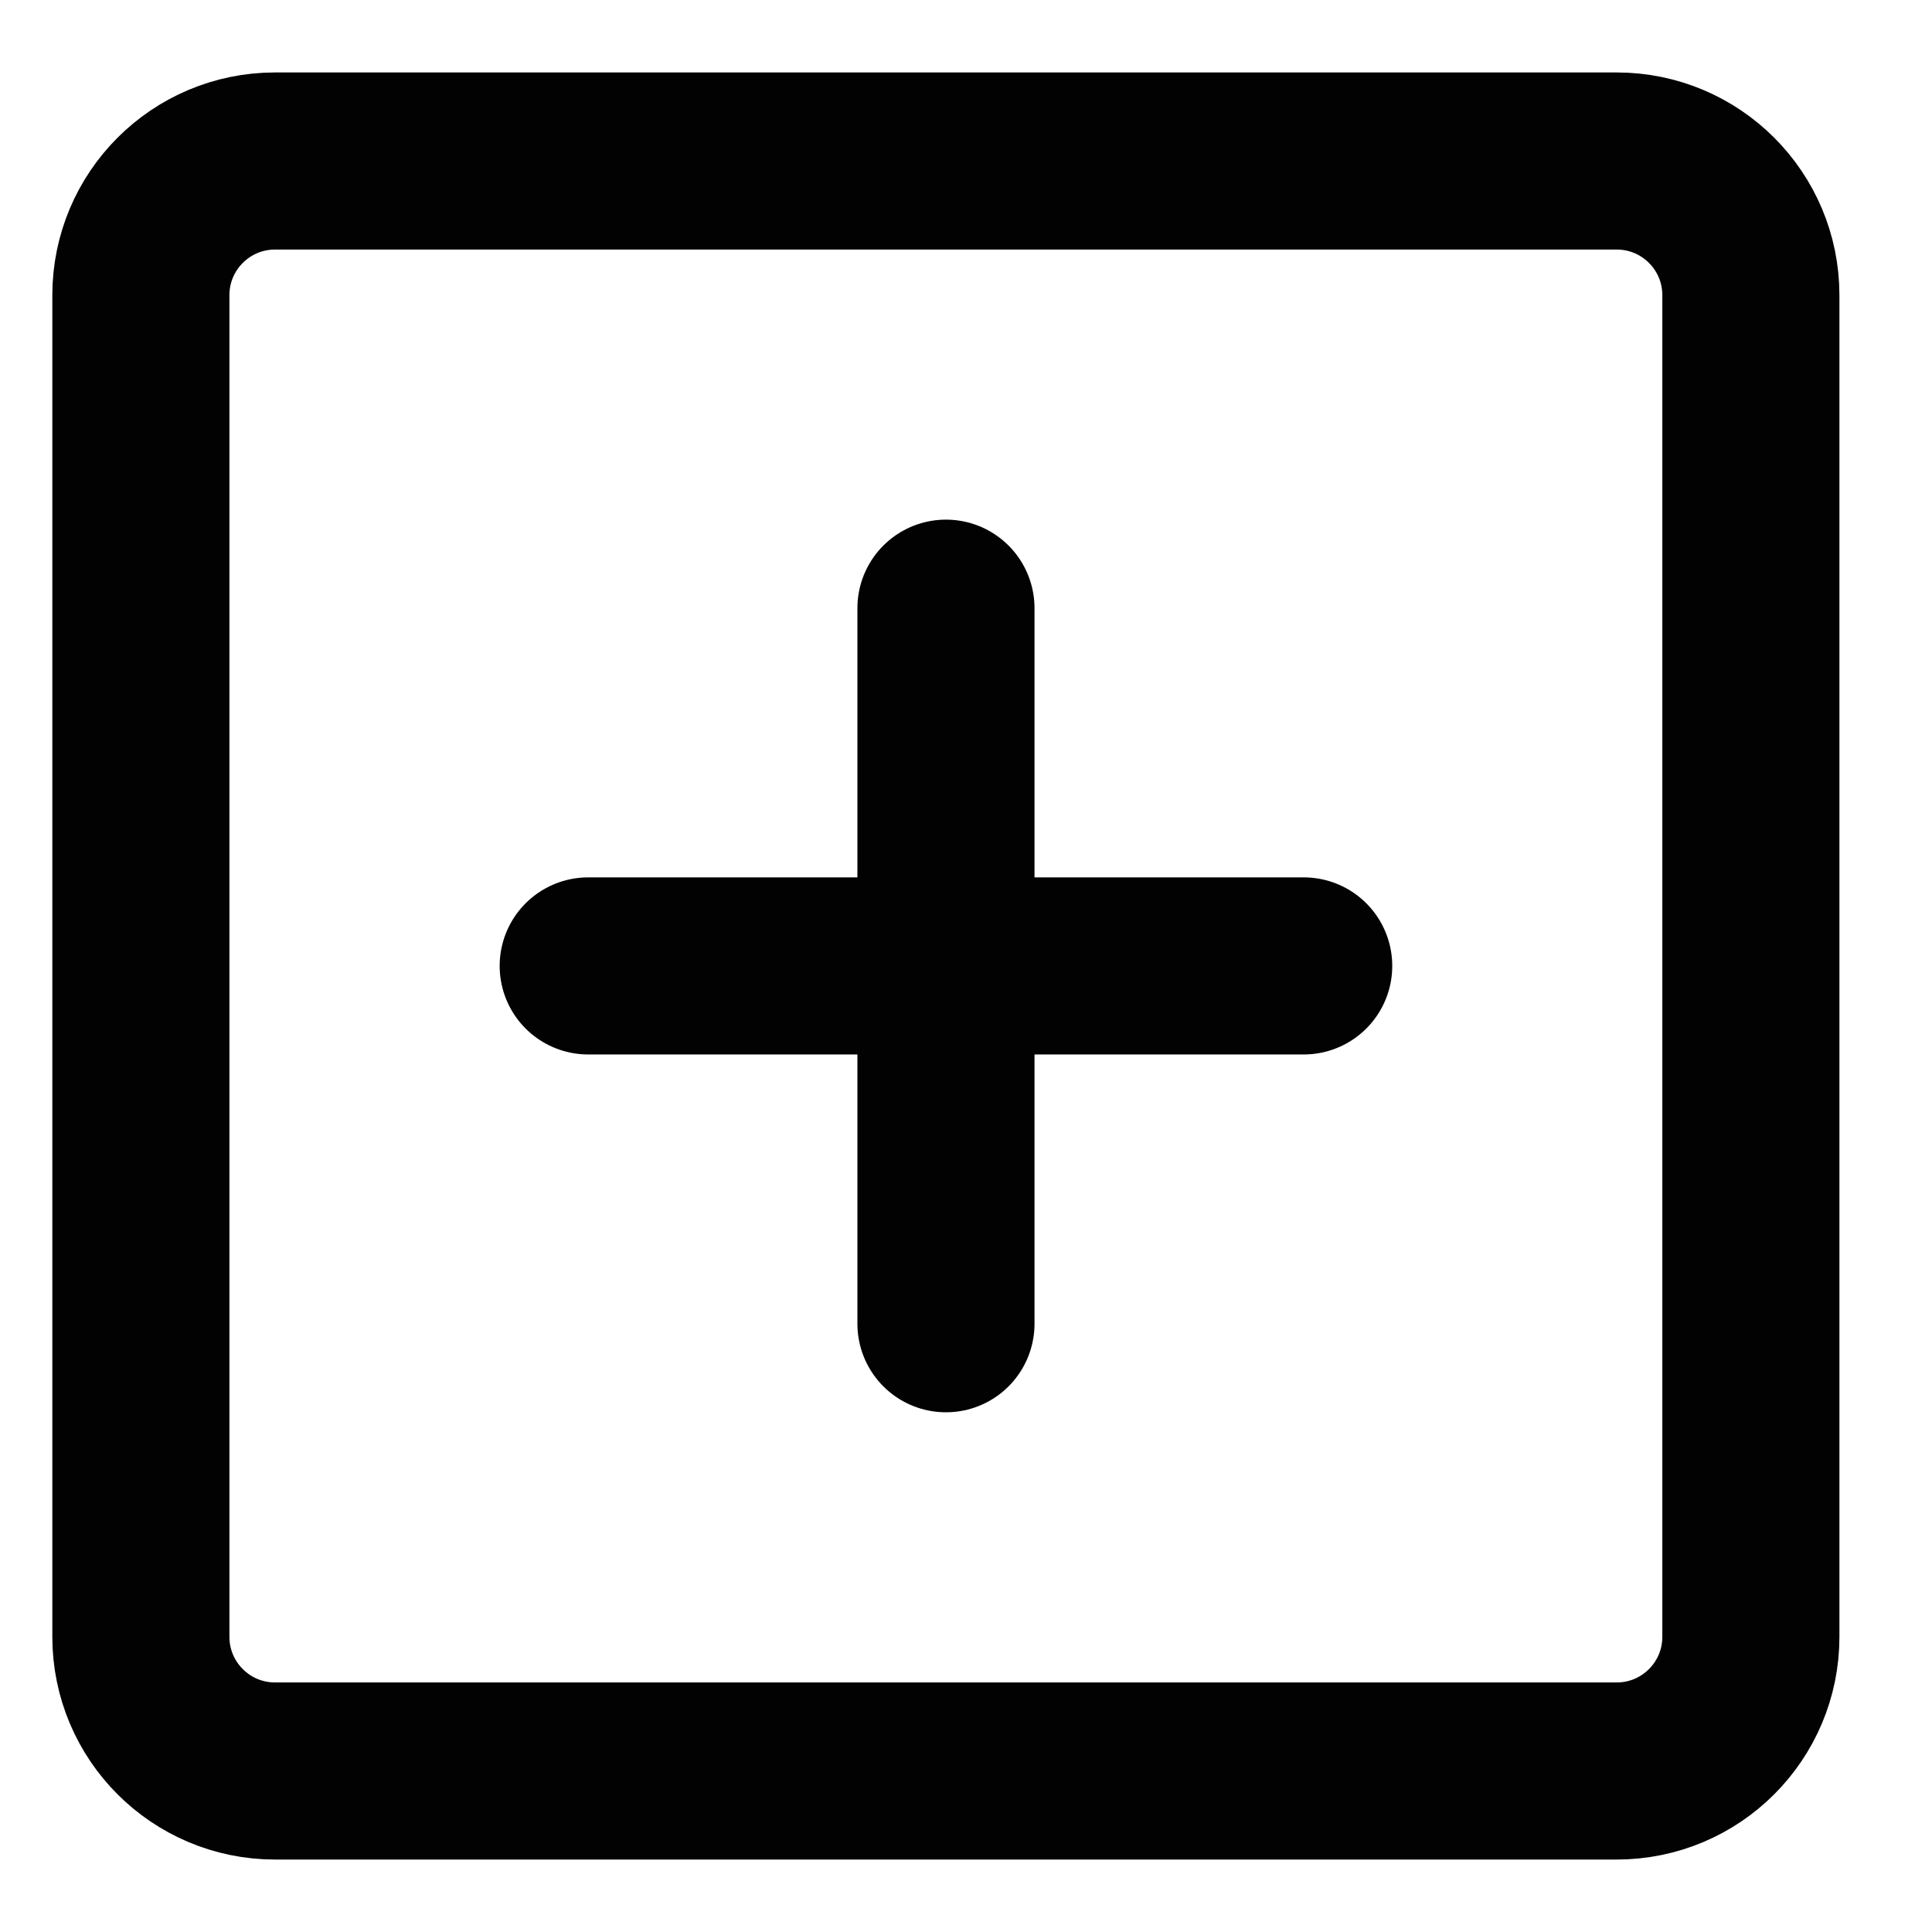
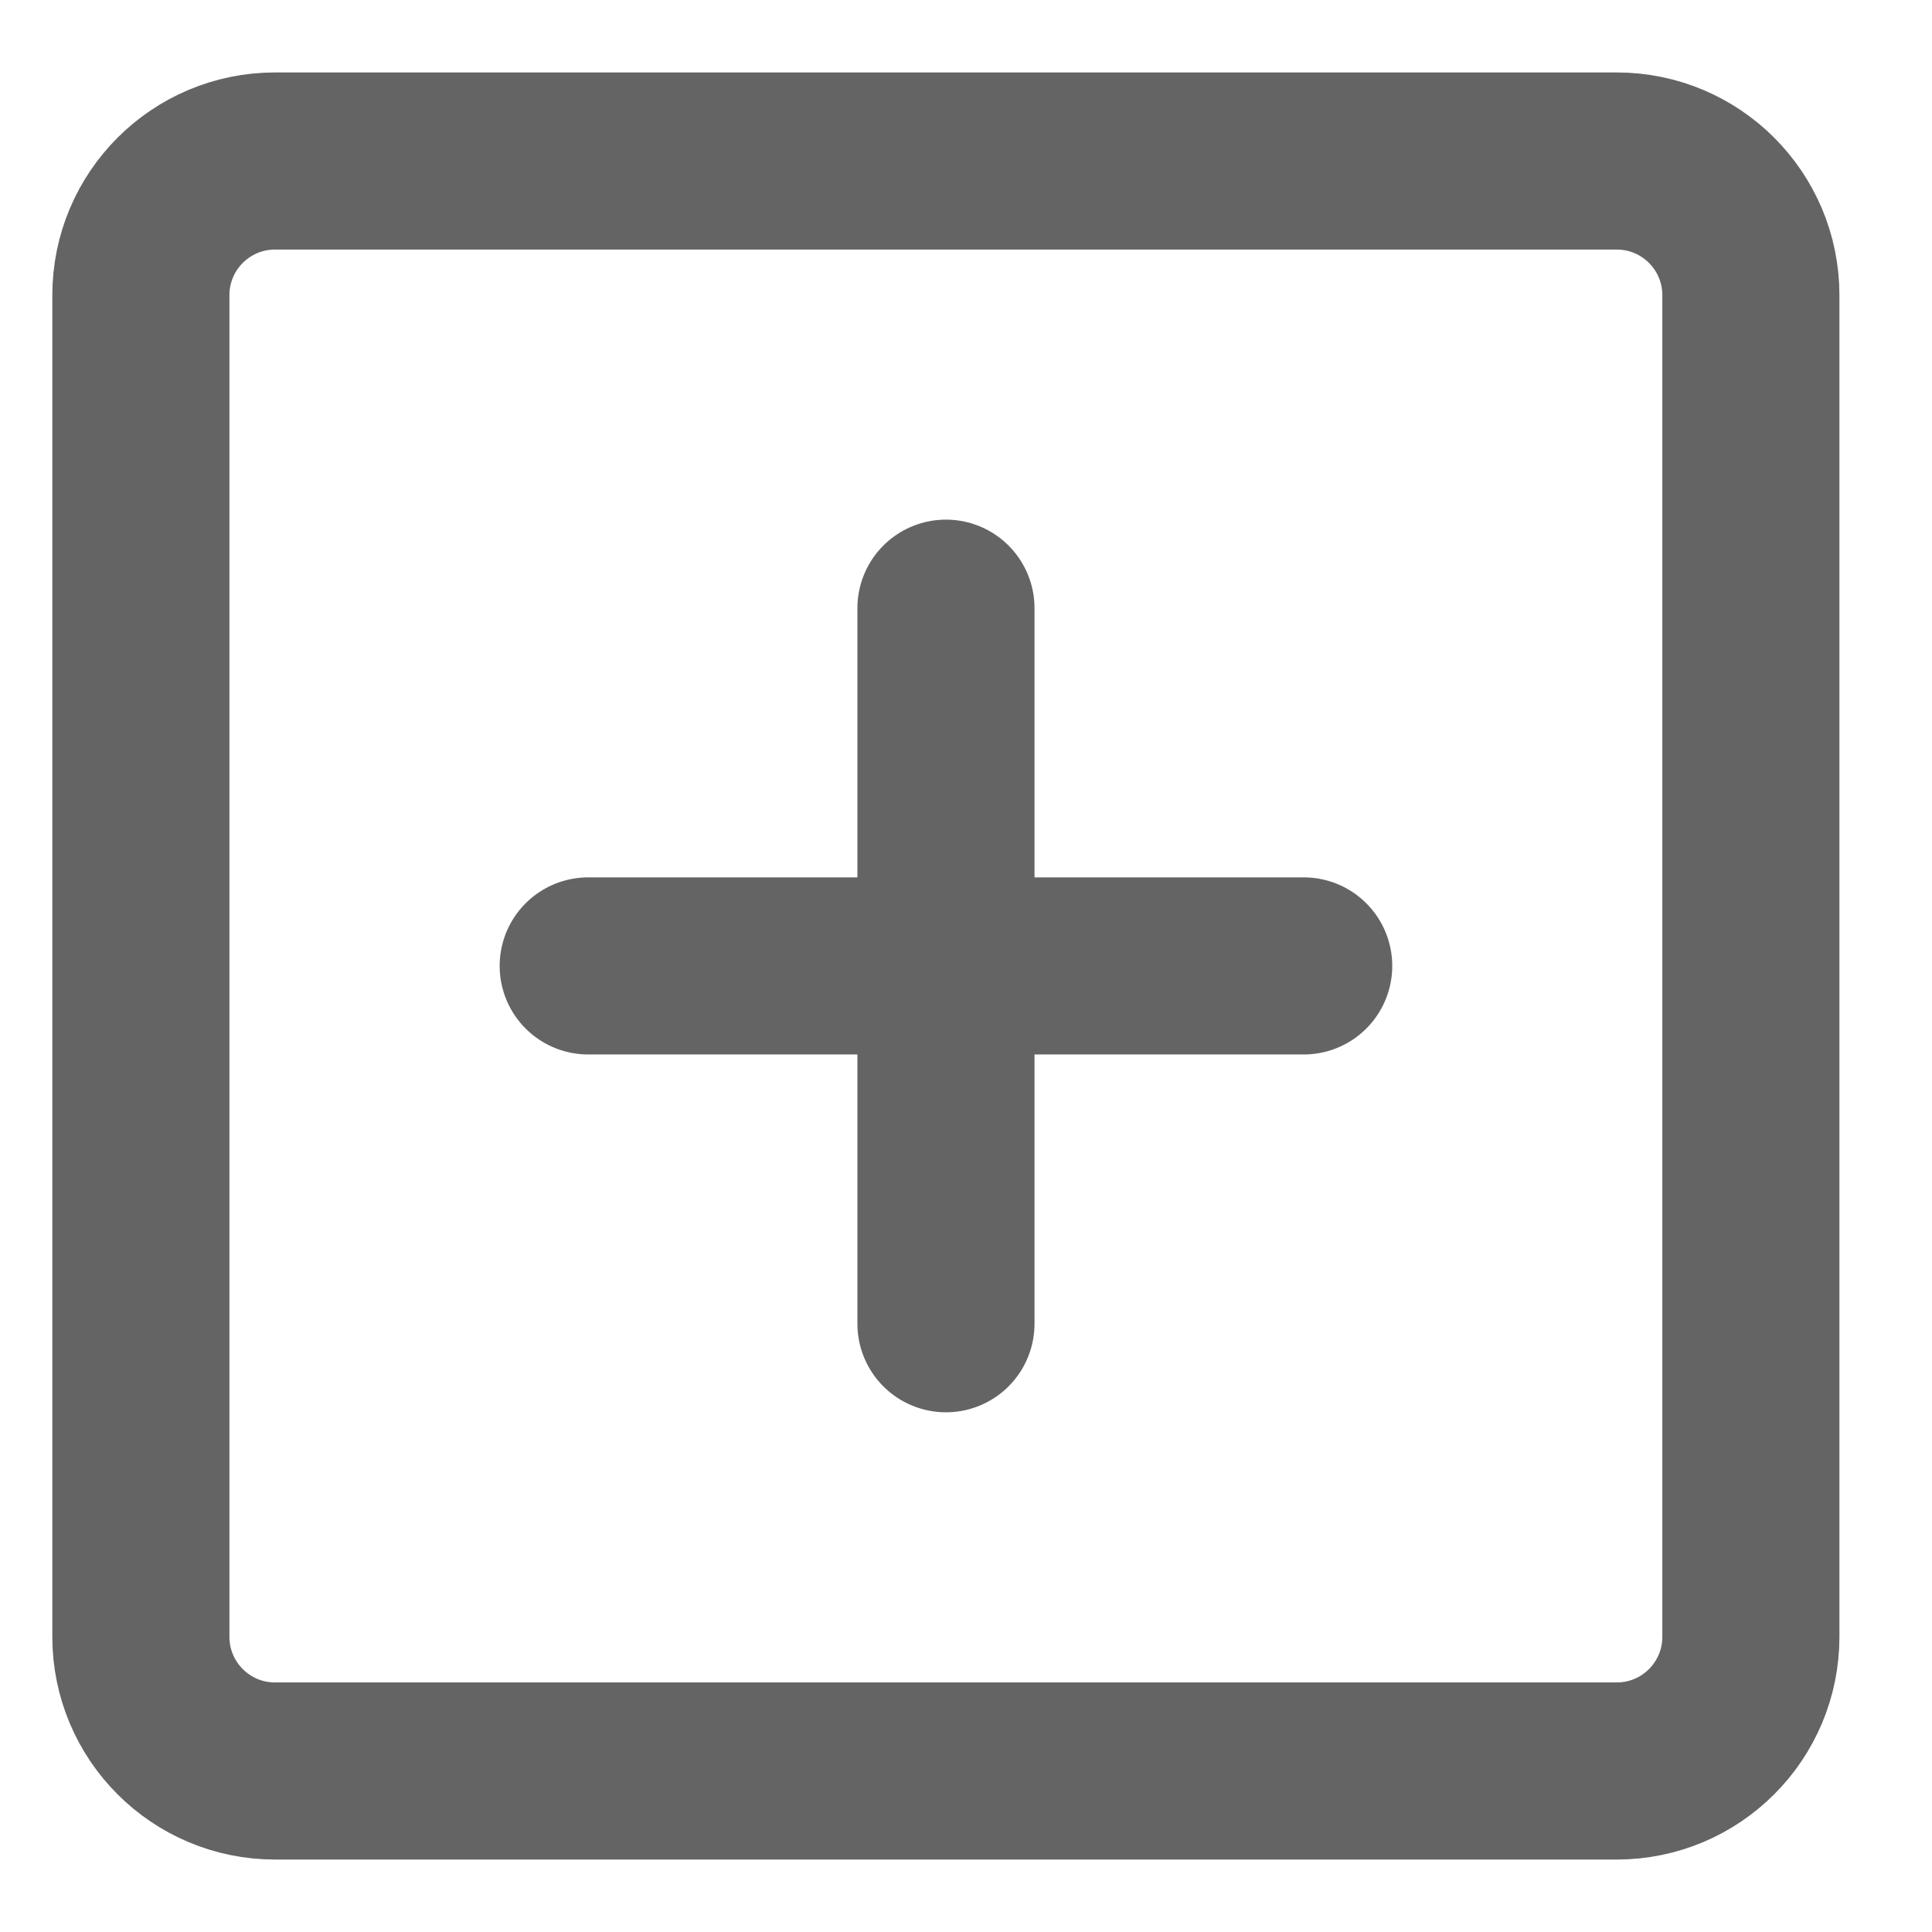
<svg xmlns="http://www.w3.org/2000/svg" width="22" height="22" viewBox="0 0 23 24" fill="none">
-   <path d="M19.583 2H2.917C1.996 2 1.25 2.746 1.25 3.667V20.333C1.25 21.254 1.996 22 2.917 22H19.583C20.504 22 21.25 21.254 21.25 20.333V3.667C21.25 2.746 20.504 2 19.583 2Z" stroke="#020202" stroke-width="2.2" stroke-linejoin="round" />
-   <path d="M11.251 7.555V16.444M6.807 11.999H15.695" stroke="#020202" stroke-width="2.2" stroke-linecap="round" stroke-linejoin="round" />
+   <path d="M19.583 2H2.917C1.996 2 1.25 2.746 1.25 3.667V20.333C1.25 21.254 1.996 22 2.917 22H19.583C20.504 22 21.25 21.254 21.25 20.333V3.667C21.25 2.746 20.504 2 19.583 2Z" stroke="#646464" stroke-width="2.2" stroke-linejoin="round" />
+   <path d="M11.251 7.555V16.444M6.807 11.999H15.695" stroke="#646464" stroke-width="2.2" stroke-linecap="round" stroke-linejoin="round" />
</svg>
